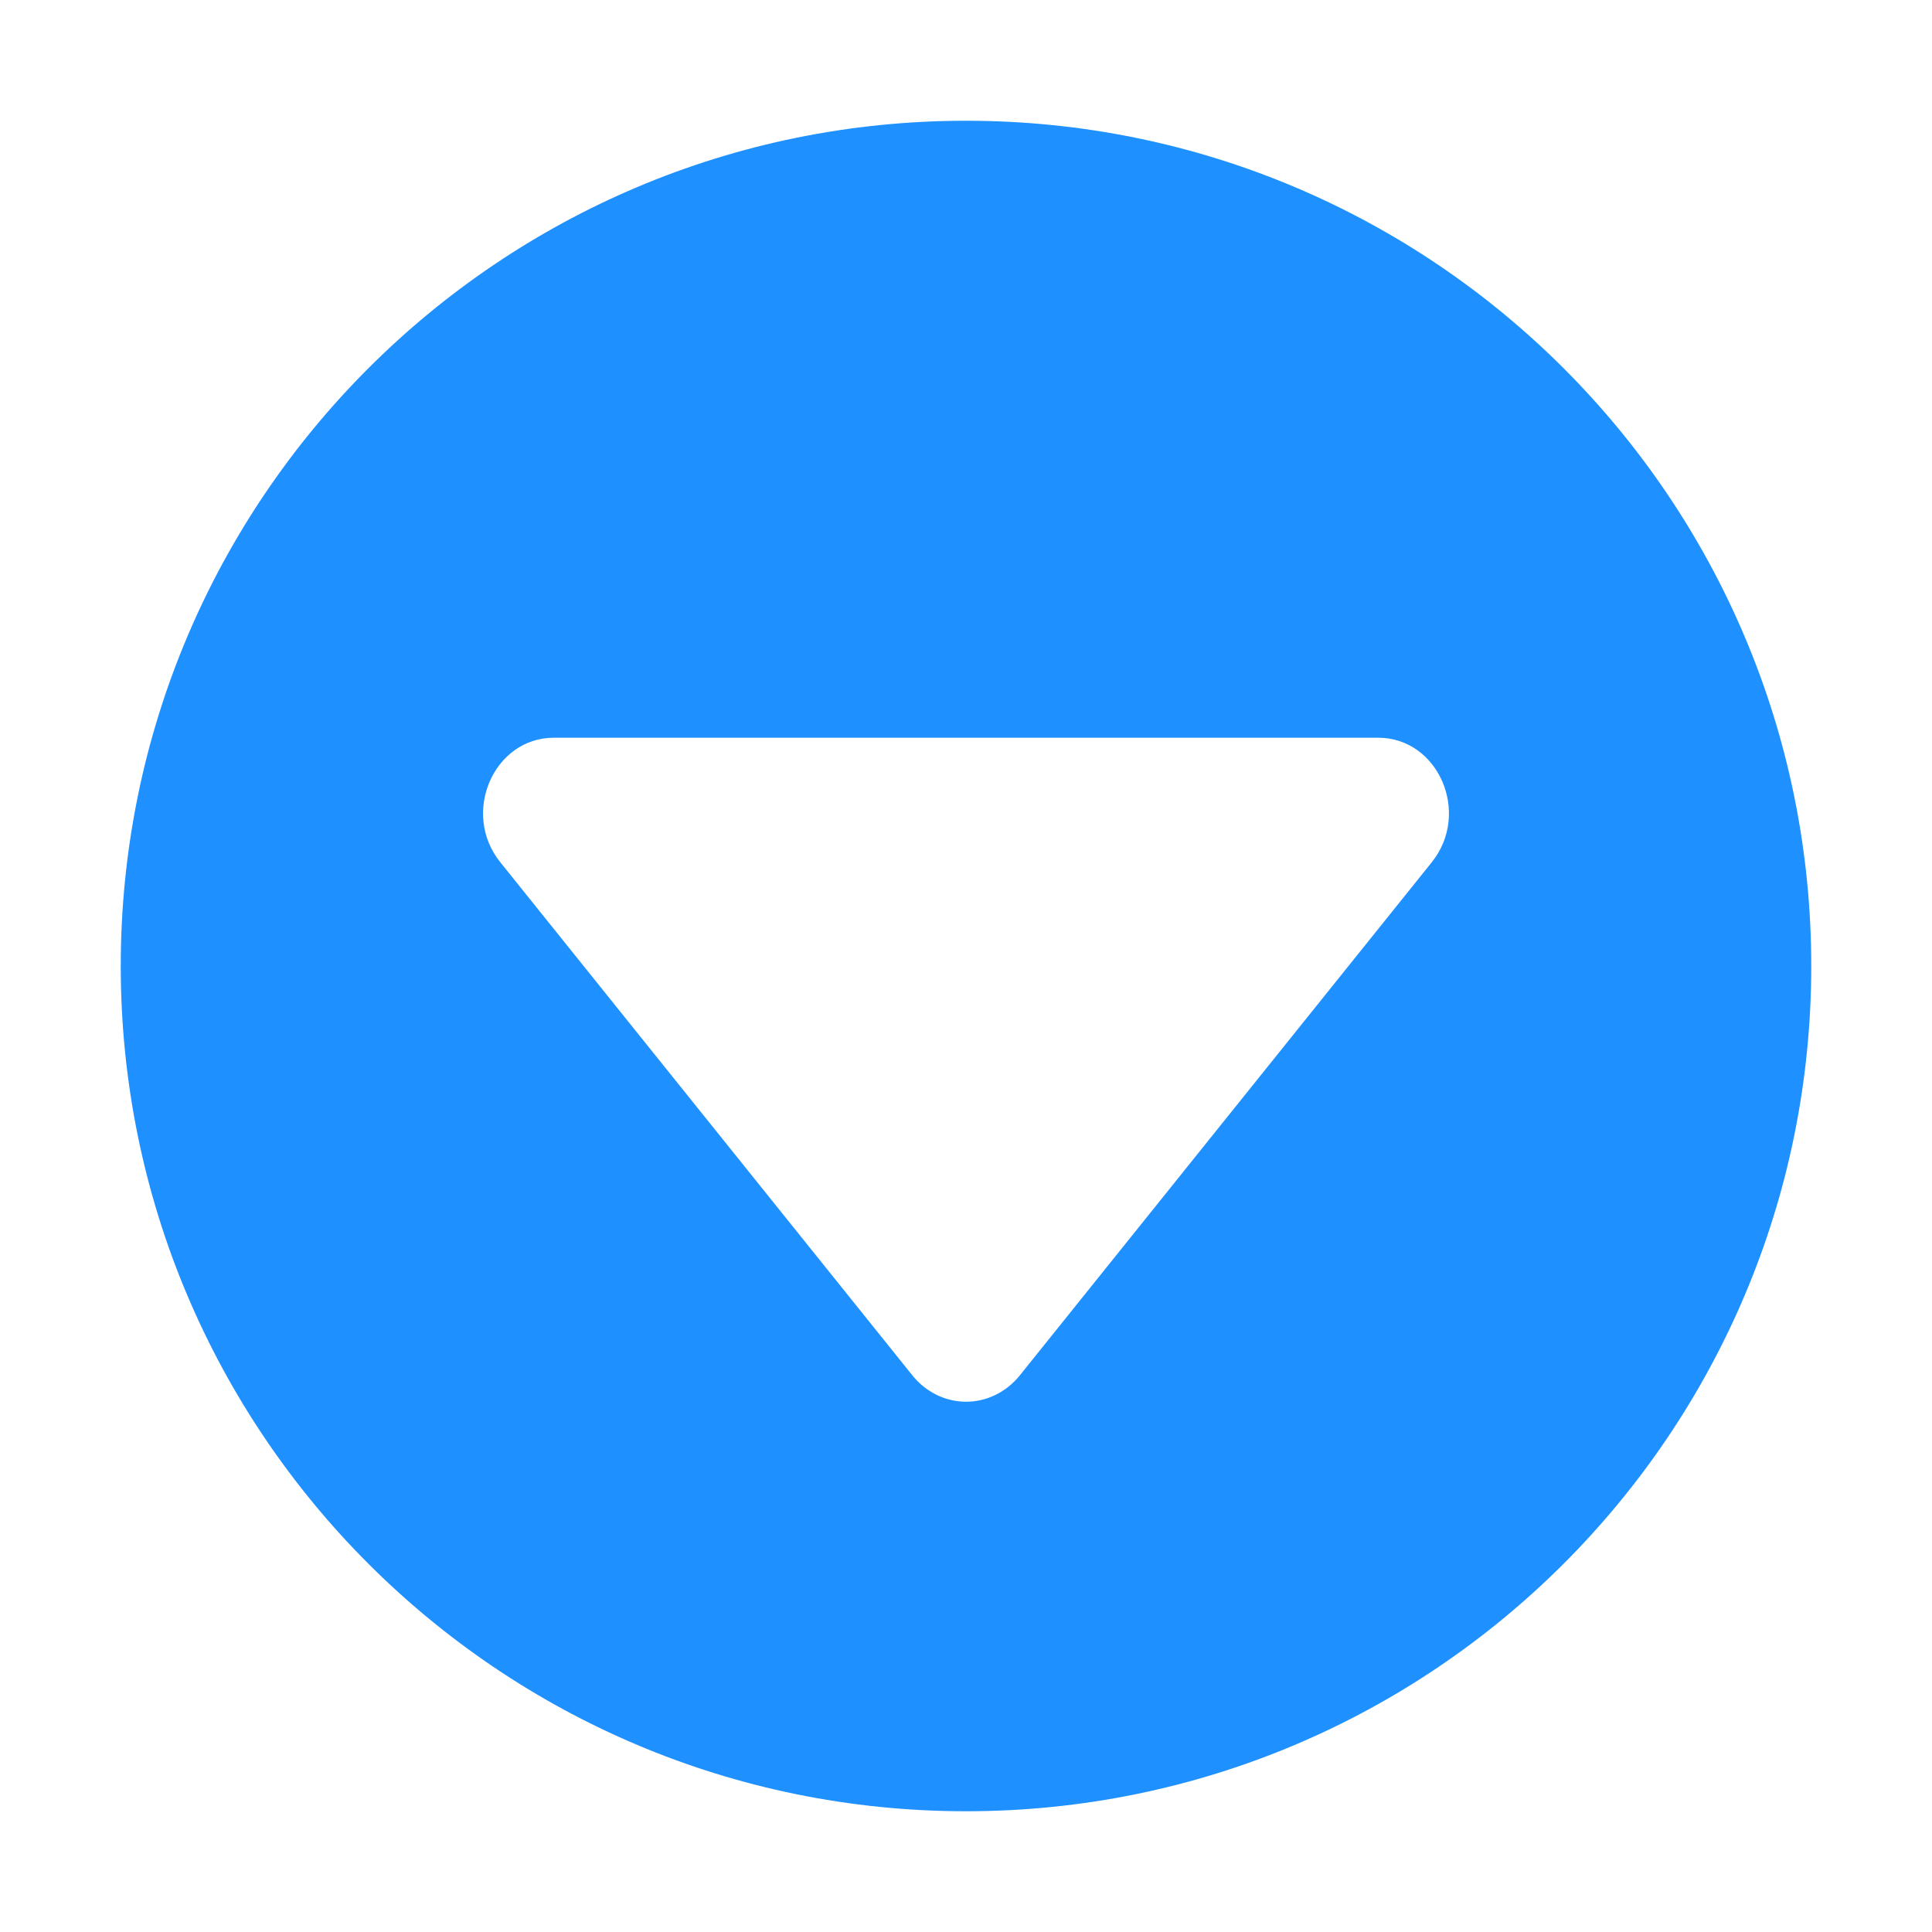
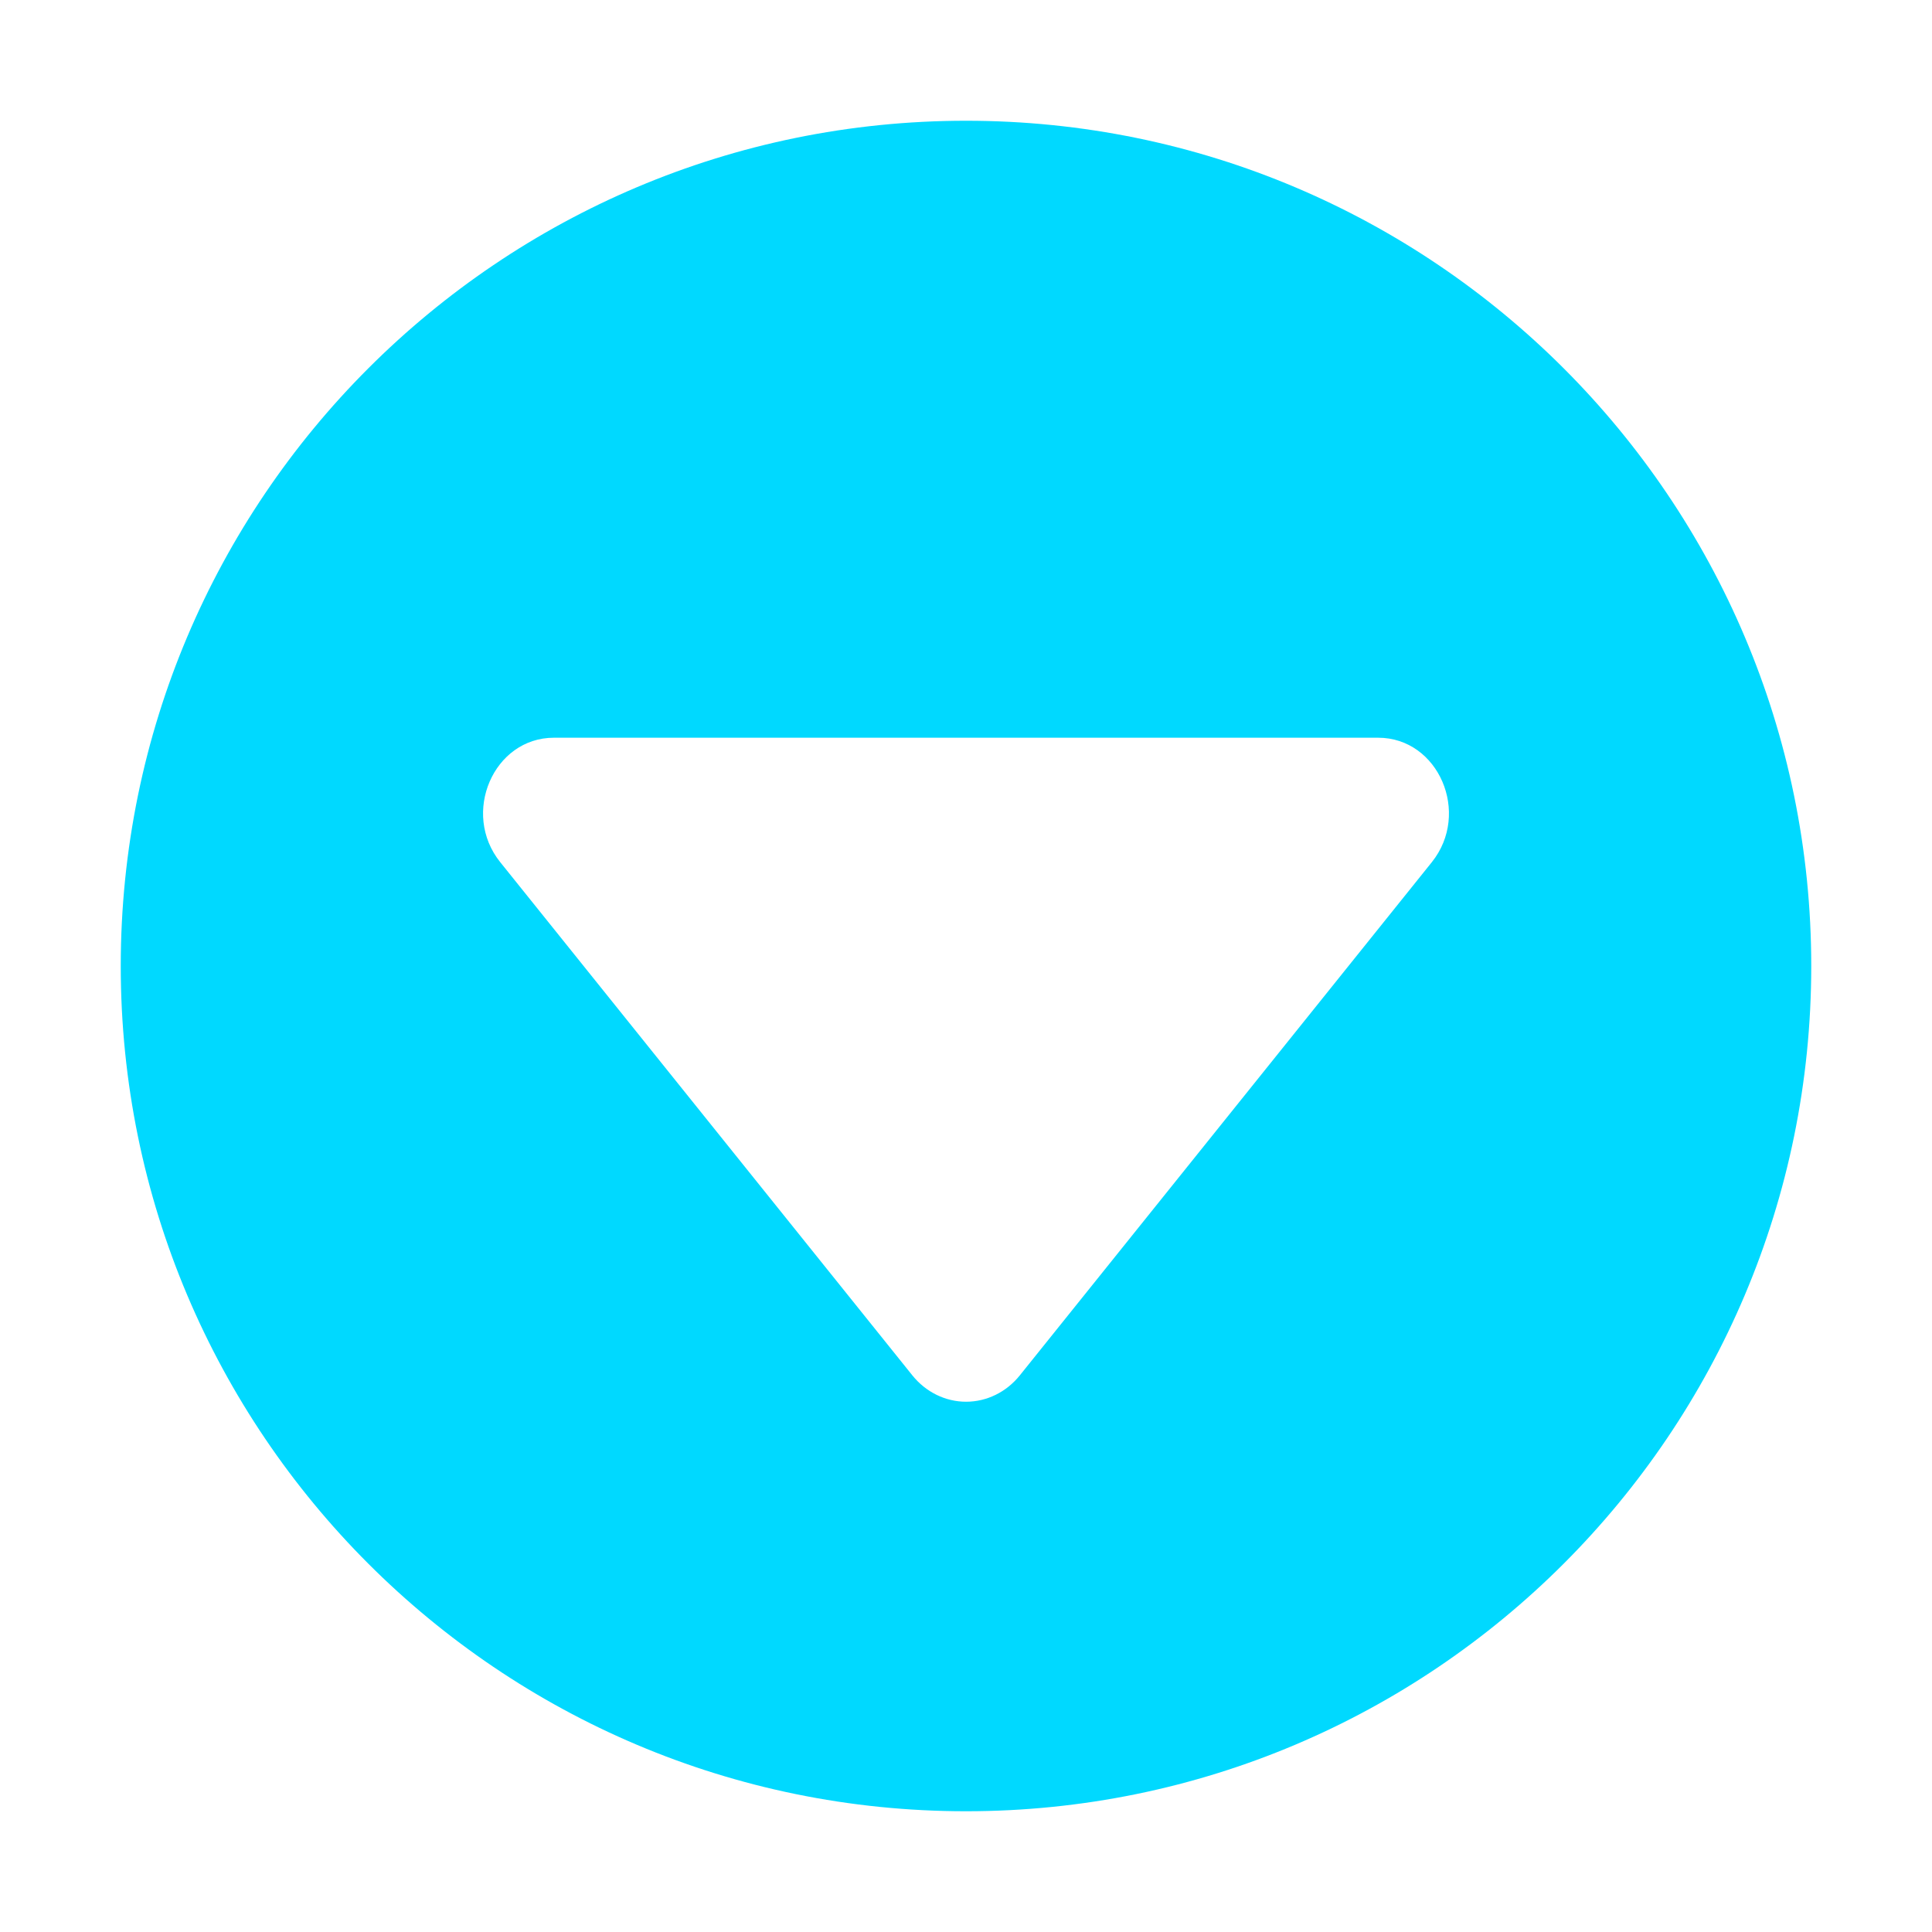
<svg xmlns="http://www.w3.org/2000/svg" height="32" viewBox="0 0 32 32" width="32">
-   <path d="m62 48c-7.732 0-14 6.268-14 14s6.268 14 14 14 14-6.268 14-14-6.268-14-14-14zm-6.826 10.219h13.652c1.001 0 1.54 1.251.889 2.062l-6.824 8.5a1.172 1.25 0 0 1 -1.779 0l-6.826-8.5c-.653-.811-.112-2.062.889-2.062z" fill="#1e90ff" transform="translate(-46 -46)" />
+   <path d="m62 48c-7.732 0-14 6.268-14 14s6.268 14 14 14 14-6.268 14-14-6.268-14-14-14zm-6.826 10.219h13.652c1.001 0 1.54 1.251.889 2.062l-6.824 8.5a1.172 1.25 0 0 1 -1.779 0l-6.826-8.5c-.653-.811-.112-2.062.889-2.062z" fill="#00d9ff" transform="translate(-46 -46)" />
</svg>
